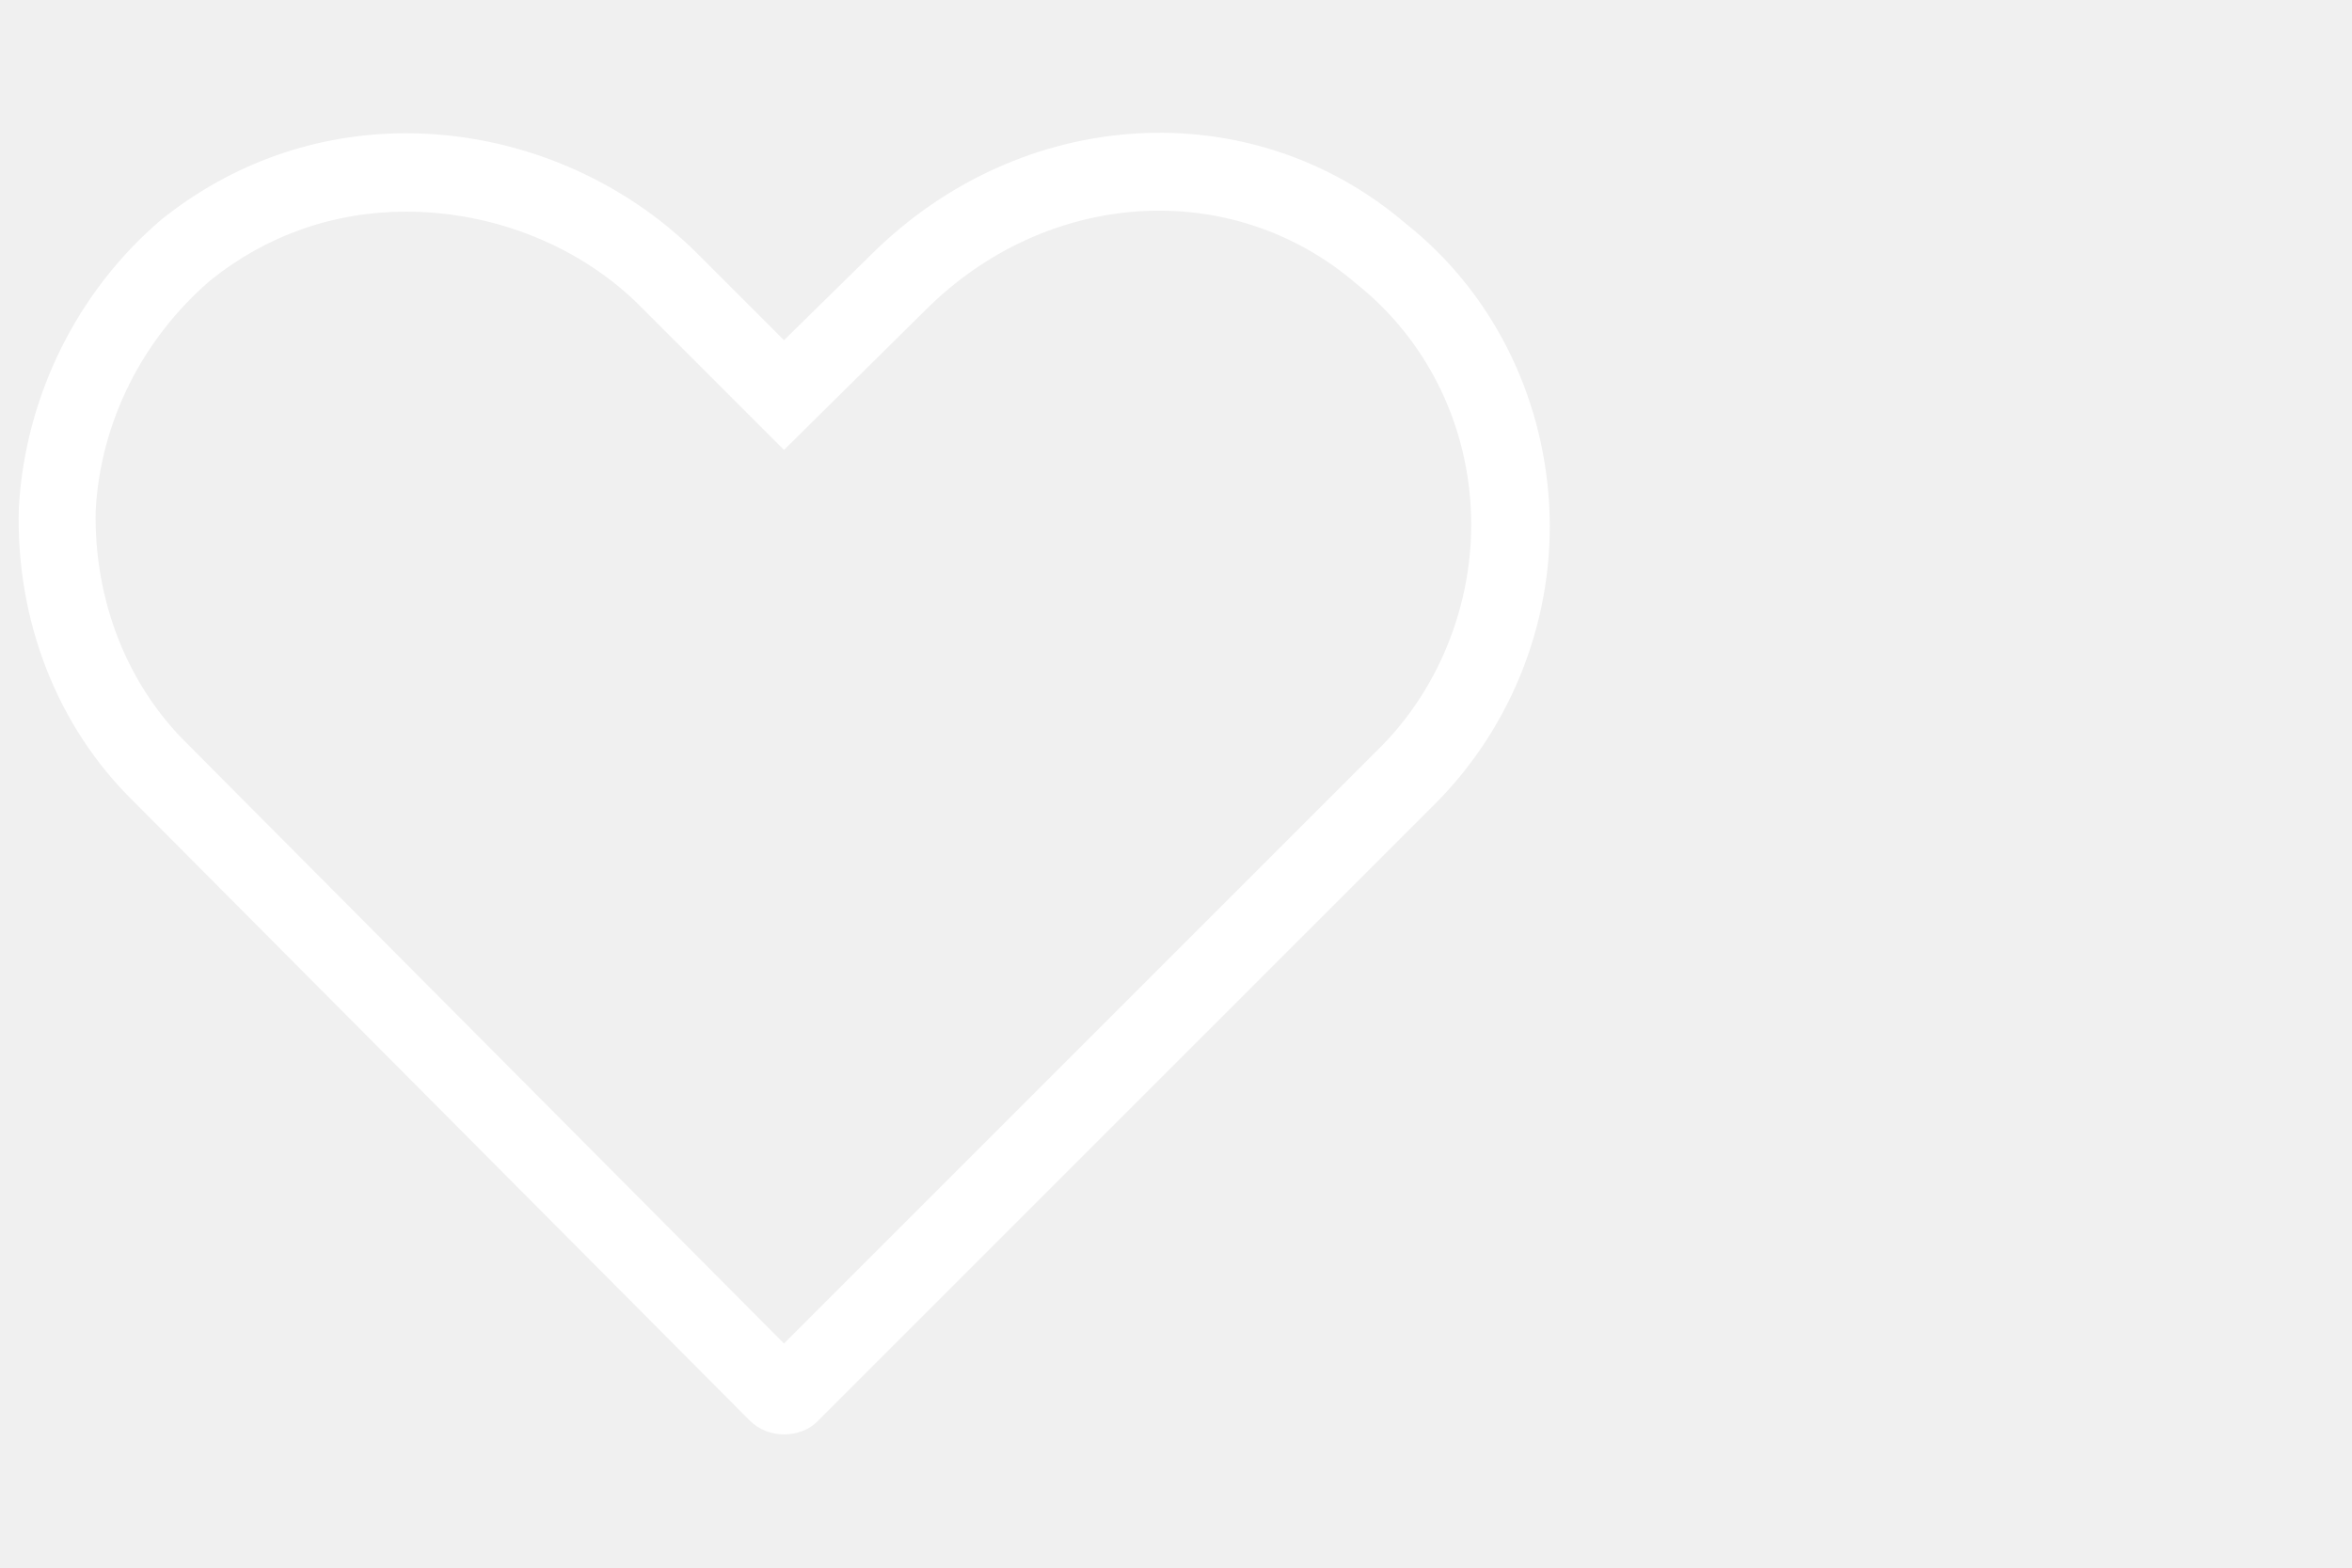
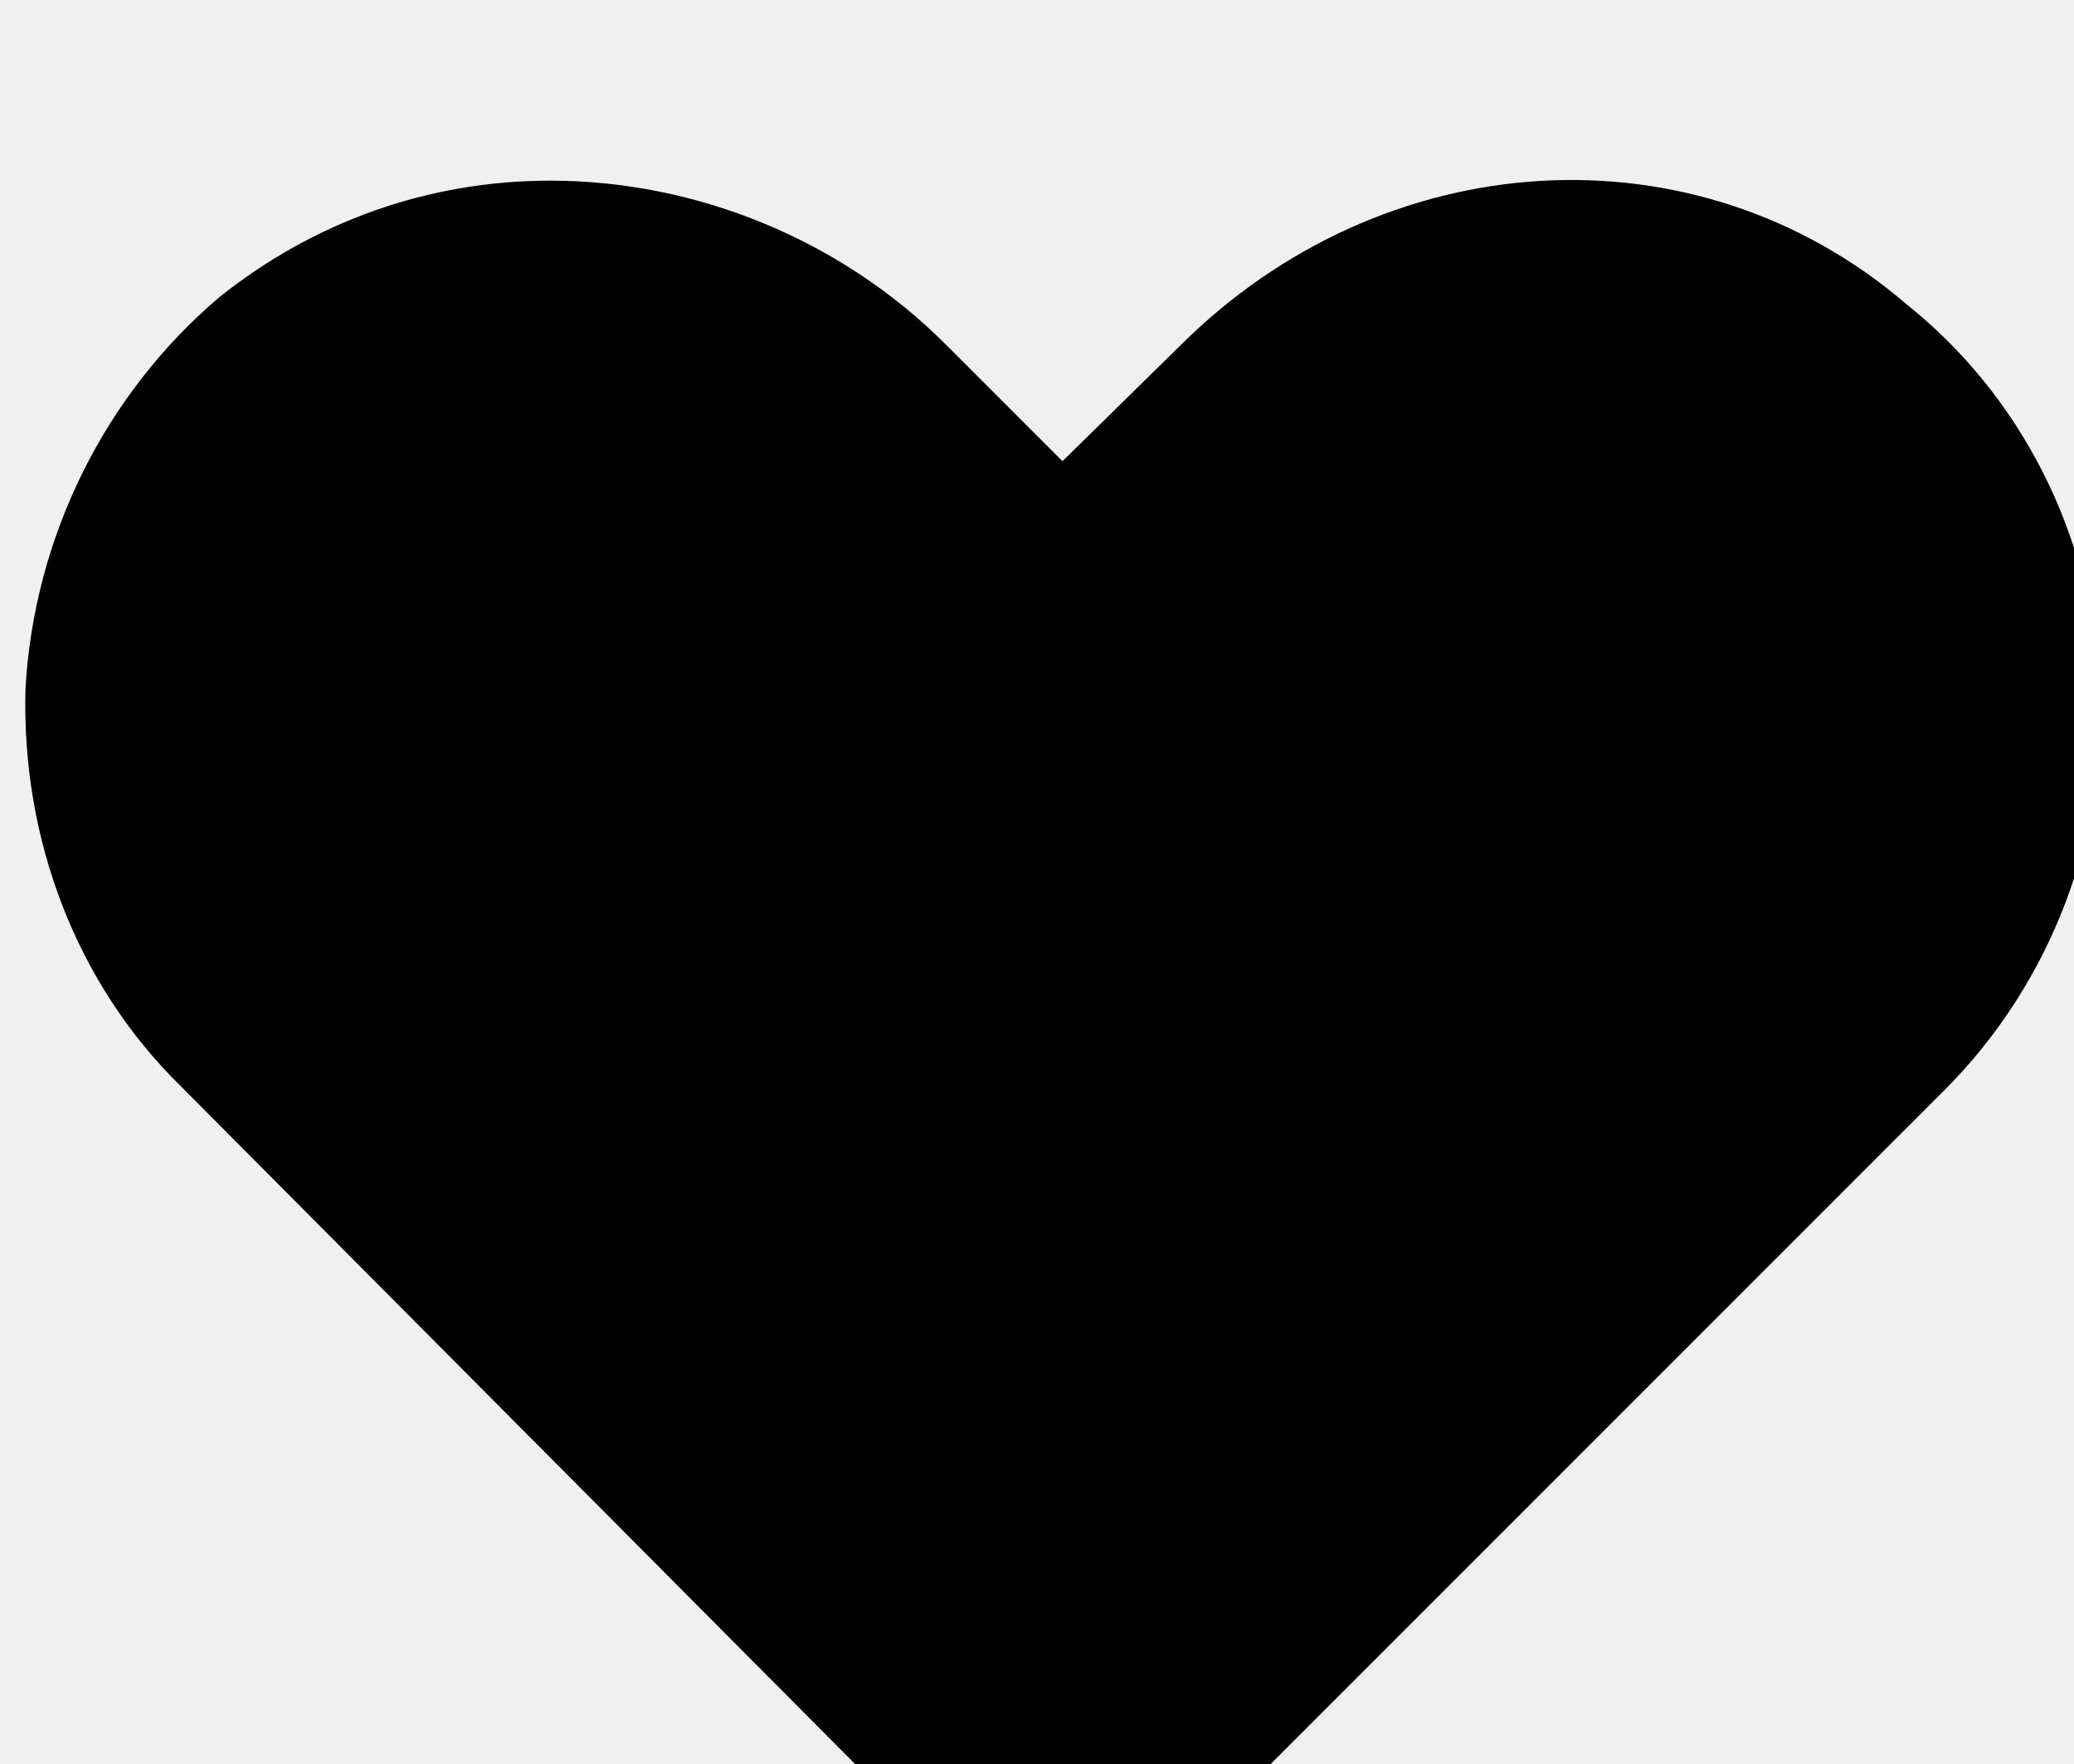
- <svg xmlns="http://www.w3.org/2000/svg" version="1.1" id="Layer_2" x="0px" y="0px" viewBox="0 0 150 100" style="enable-background:new 0 0 100 100;" xml:space="preserve">
-   <g>
-     <path fill="white" d="M50,91.5C50,91.5,50,91.5,50,91.5c-0.8,0-1.6-0.3-2.2-0.9L8.5,51.1c-4.9-4.8-7.5-11.6-7.3-18.7c0.4-7.1,3.7-13.8,9.1-18.4   c4.5-3.6,9.9-5.5,15.6-5.5c6.9,0,13.7,2.8,18.6,7.7l5.5,5.5l5.5-5.4c9.6-9.6,24.3-10.5,34.2-2c5.4,4.3,8.7,10.8,9.1,17.9   c0.4,7.1-2.3,14.1-7.3,19.1L52.1,90.7C51.6,91.2,50.8,91.5,50,91.5z M48.6,87.1C48.6,87.1,48.6,87.1,48.6,87.1L48.6,87.1z    M25.9,13.5c-4.6,0-8.9,1.5-12.5,4.4c-4.3,3.7-7,9-7.3,14.7C6,38.3,8.1,43.7,12,47.5l38,38.2l38-38c4-4,6.1-9.7,5.8-15.3   c-0.3-5.6-2.9-10.8-7.3-14.3c-7.9-6.8-19.7-6.1-27.5,1.7l-9,8.9l-9-9C37.1,15.7,31.5,13.5,25.9,13.5z" />
-   </g>
+ <svg xmlns="http://www.w3.org/2000/svg">
+   <path d="M50,91.5C50,91.5,50,91.5,50,91.5c-0.8,0-1.6-0.3-2.2-0.9L8.5,51.1c-4.9-4.8-7.5-11.6-7.3-18.7c0.4-7.1,3.7-13.8,9.1-18.4c4.5-3.6,9.9-5.5,15.6-5.5c6.9,0,13.7,2.8,18.6,7.7l5.5,5.5l5.5-5.4c9.6-9.6,24.3-10.5,34.2-2c5.4,4.3,8.7,10.8,9.1,17.9c0.4,7.1-2.3,14.1-7.3,19.1L52.1,90.7C51.6,91.2,50.8,91.5,50,91.5z" />
</svg>
